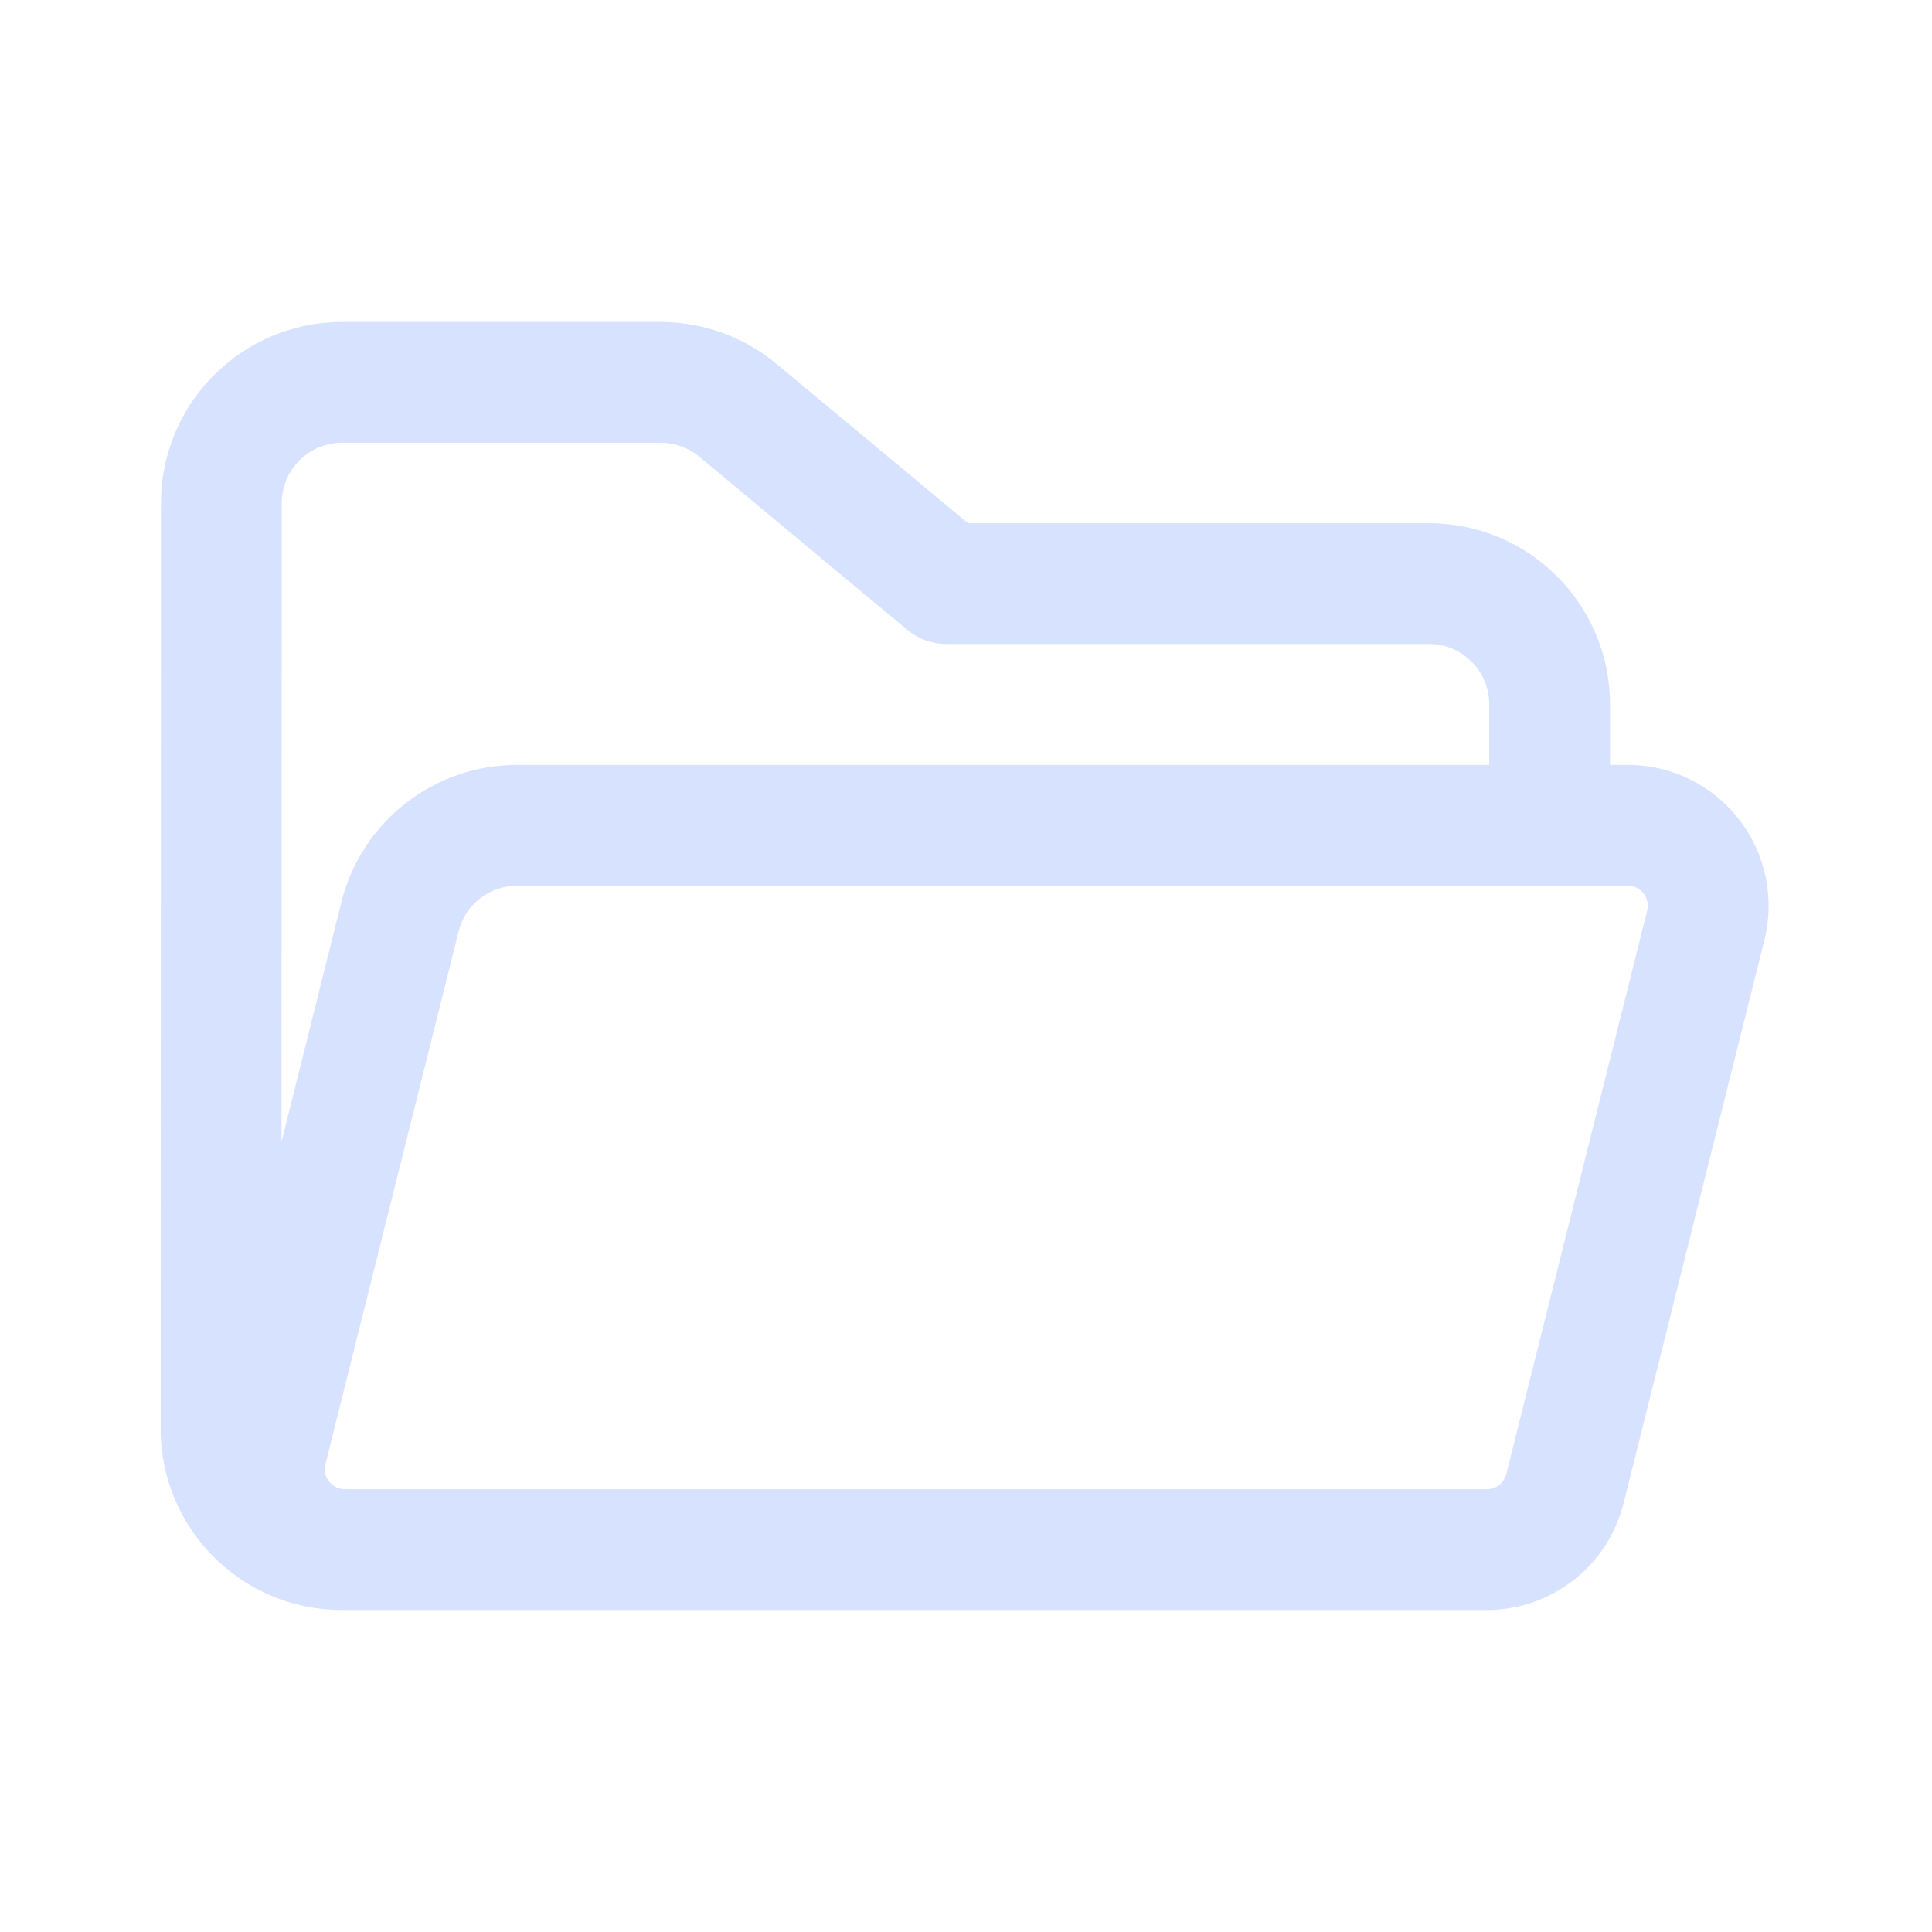
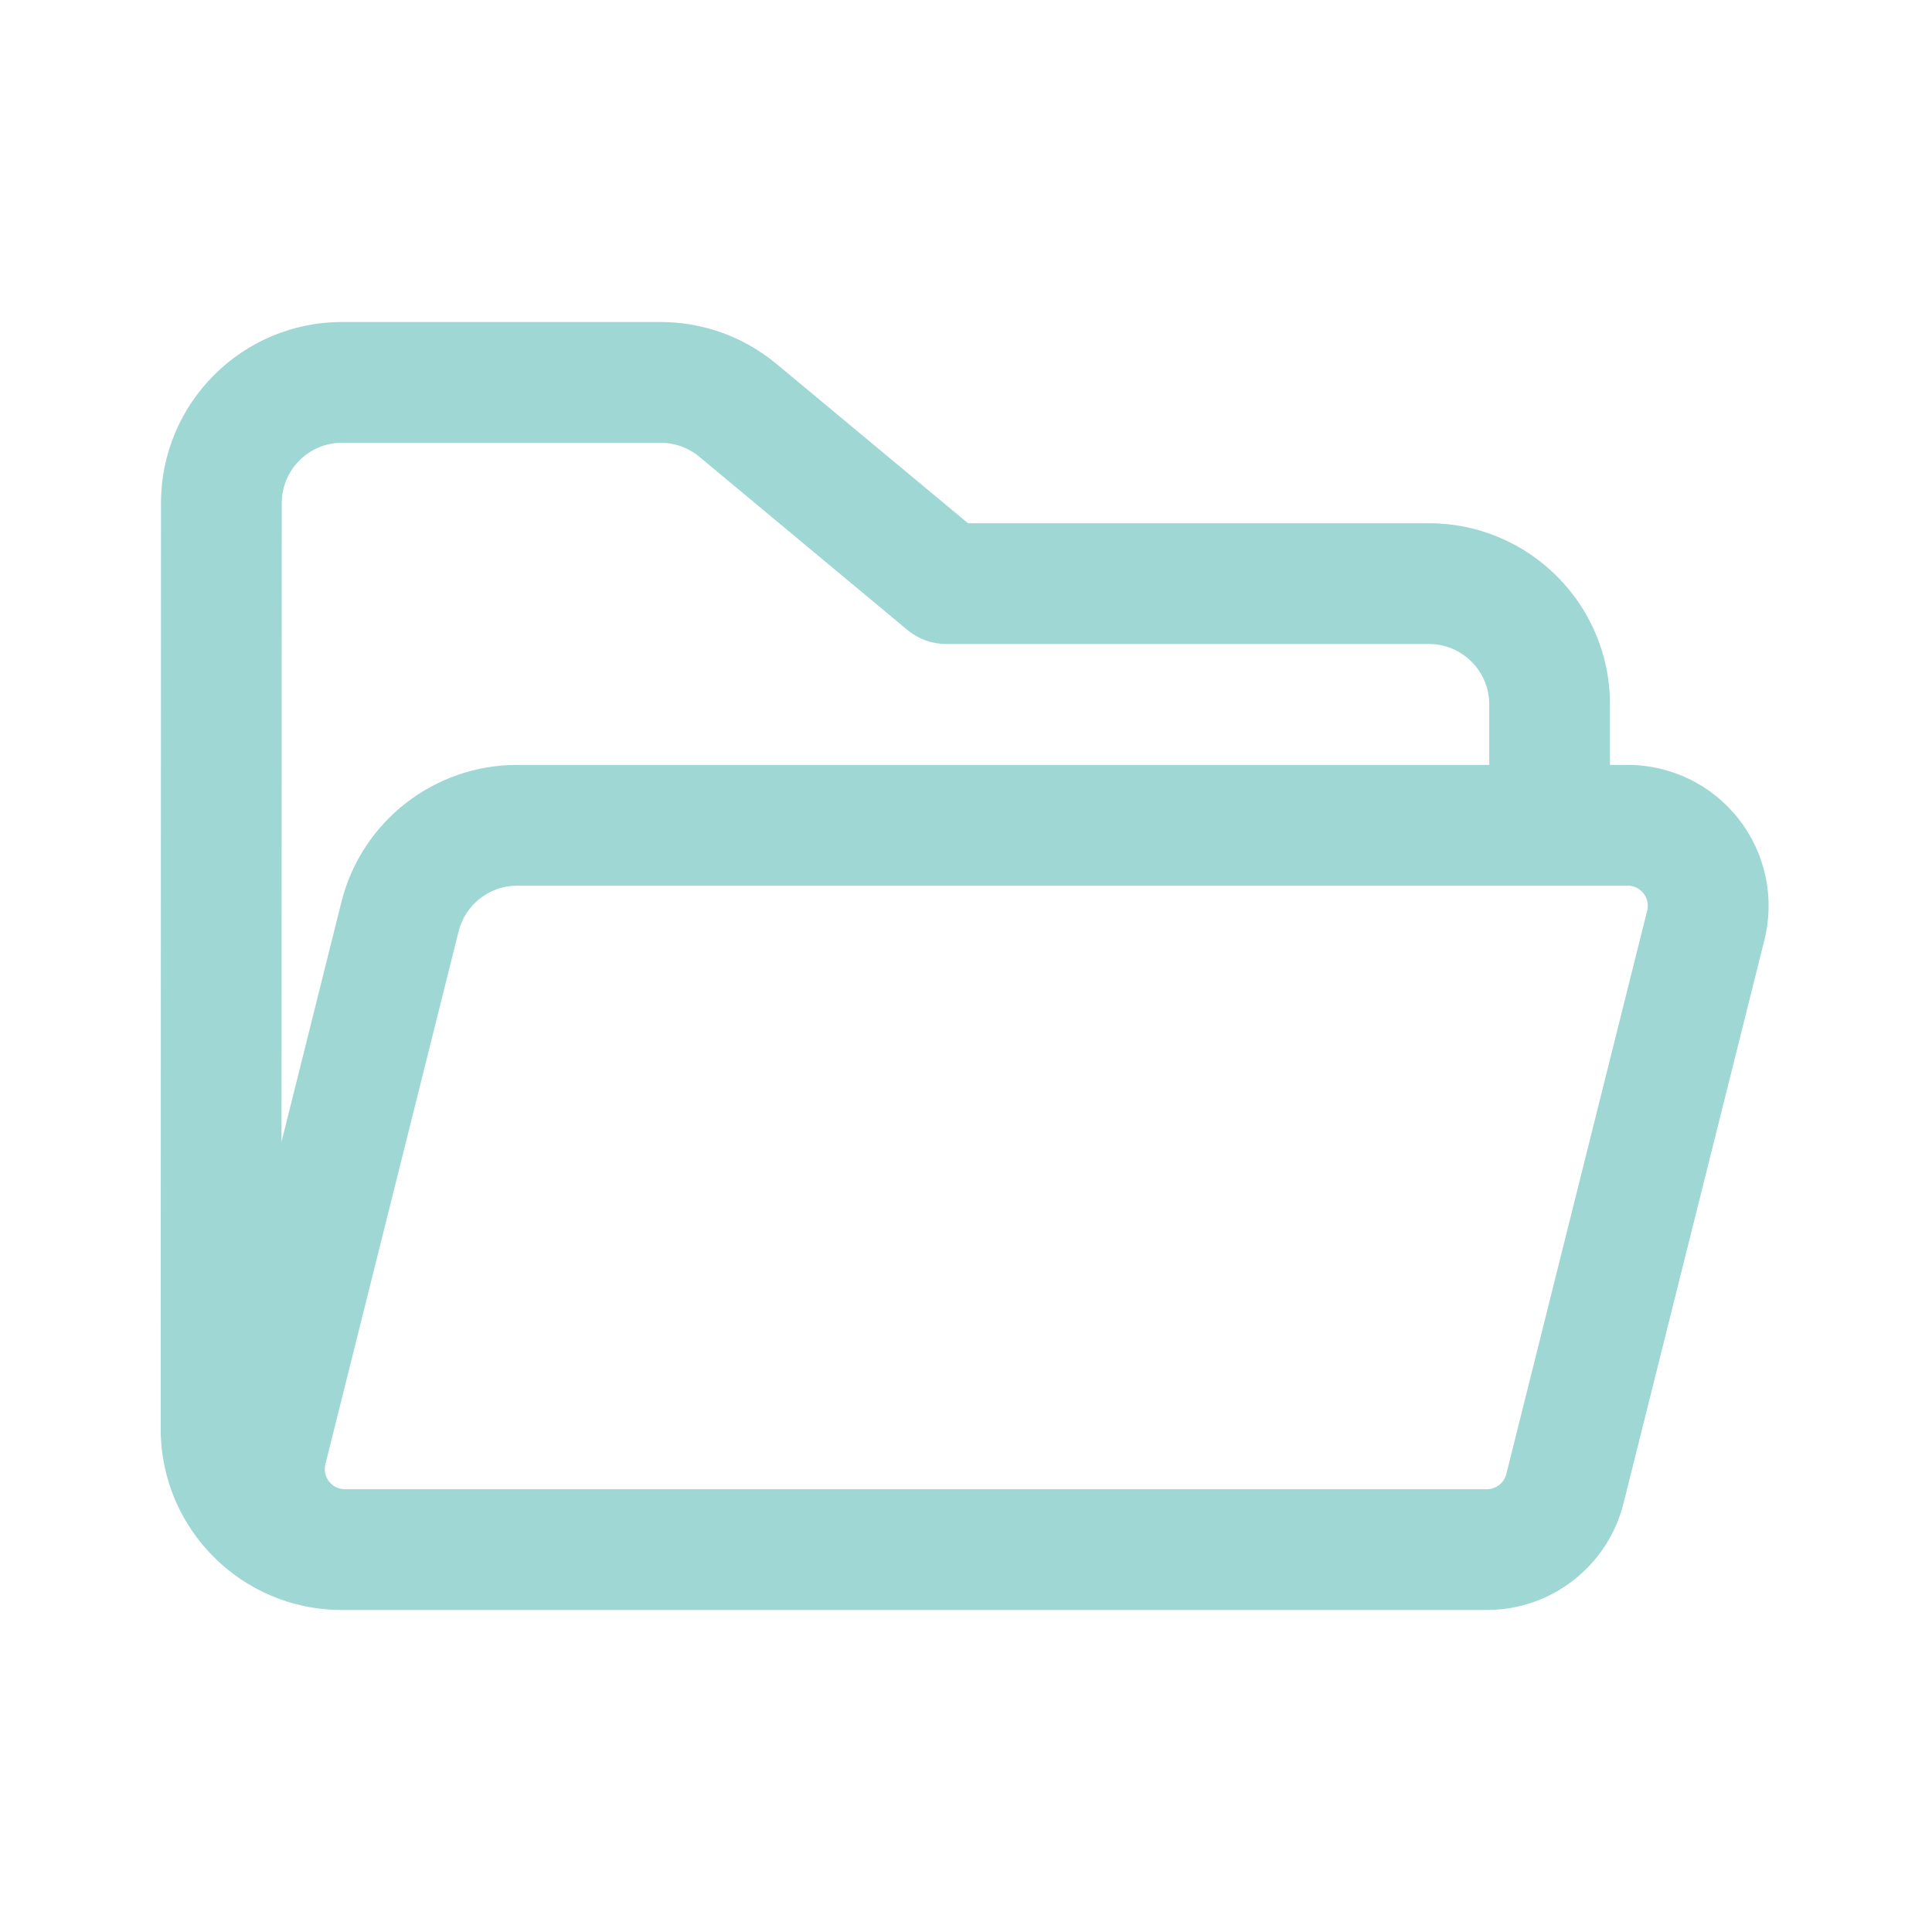
<svg xmlns="http://www.w3.org/2000/svg" width="24" height="24" fill="none" viewBox="0 0 24 24">
-   <path d="M20 9.502V8.75a2.25 2.25 0 0 0-2.25-2.25h-5.725l-2.38-1.98A2.25 2.25 0 0 0 8.204 4H4.25A2.25 2.25 0 0 0 2 6.25l-.004 11.5A2.25 2.25 0 0 0 4.246 20H18.47a1.75 1.75 0 0 0 1.698-1.325l1.75-6.998a1.75 1.75 0 0 0-1.698-2.175H20ZM4.25 5.5h3.956a.75.75 0 0 1 .48.173l2.588 2.154a.75.75 0 0 0 .48.173h5.996a.75.75 0 0 1 .75.75v.752H6.424a2.25 2.25 0 0 0-2.183 1.704l-.744 2.978L3.5 6.25a.75.75 0 0 1 .75-.75Zm1.447 6.07a.75.75 0 0 1 .727-.568H20.22a.25.25 0 0 1 .242.31l-1.75 6.999a.25.25 0 0 1-.242.189H4.285a.25.25 0 0 1-.243-.31l1.655-6.62Z" fill="#d7e2ff" />
+   <path d="M20 9.502V8.75a2.25 2.25 0 0 0-2.25-2.25h-5.725l-2.38-1.98A2.25 2.25 0 0 0 8.204 4H4.25A2.25 2.25 0 0 0 2 6.25l-.004 11.5A2.25 2.25 0 0 0 4.246 20H18.47a1.75 1.75 0 0 0 1.698-1.325l1.75-6.998a1.75 1.75 0 0 0-1.698-2.175H20ZM4.25 5.5h3.956a.75.75 0 0 1 .48.173l2.588 2.154a.75.75 0 0 0 .48.173h5.996a.75.75 0 0 1 .75.75v.752H6.424a2.25 2.25 0 0 0-2.183 1.704l-.744 2.978L3.5 6.25a.75.75 0 0 1 .75-.75Zm1.447 6.07a.75.75 0 0 1 .727-.568H20.22a.25.25 0 0 1 .242.31l-1.75 6.999a.25.25 0 0 1-.242.189H4.285a.25.25 0 0 1-.243-.31l1.655-6.62Z" fill="#9fd7d5" />
</svg>
